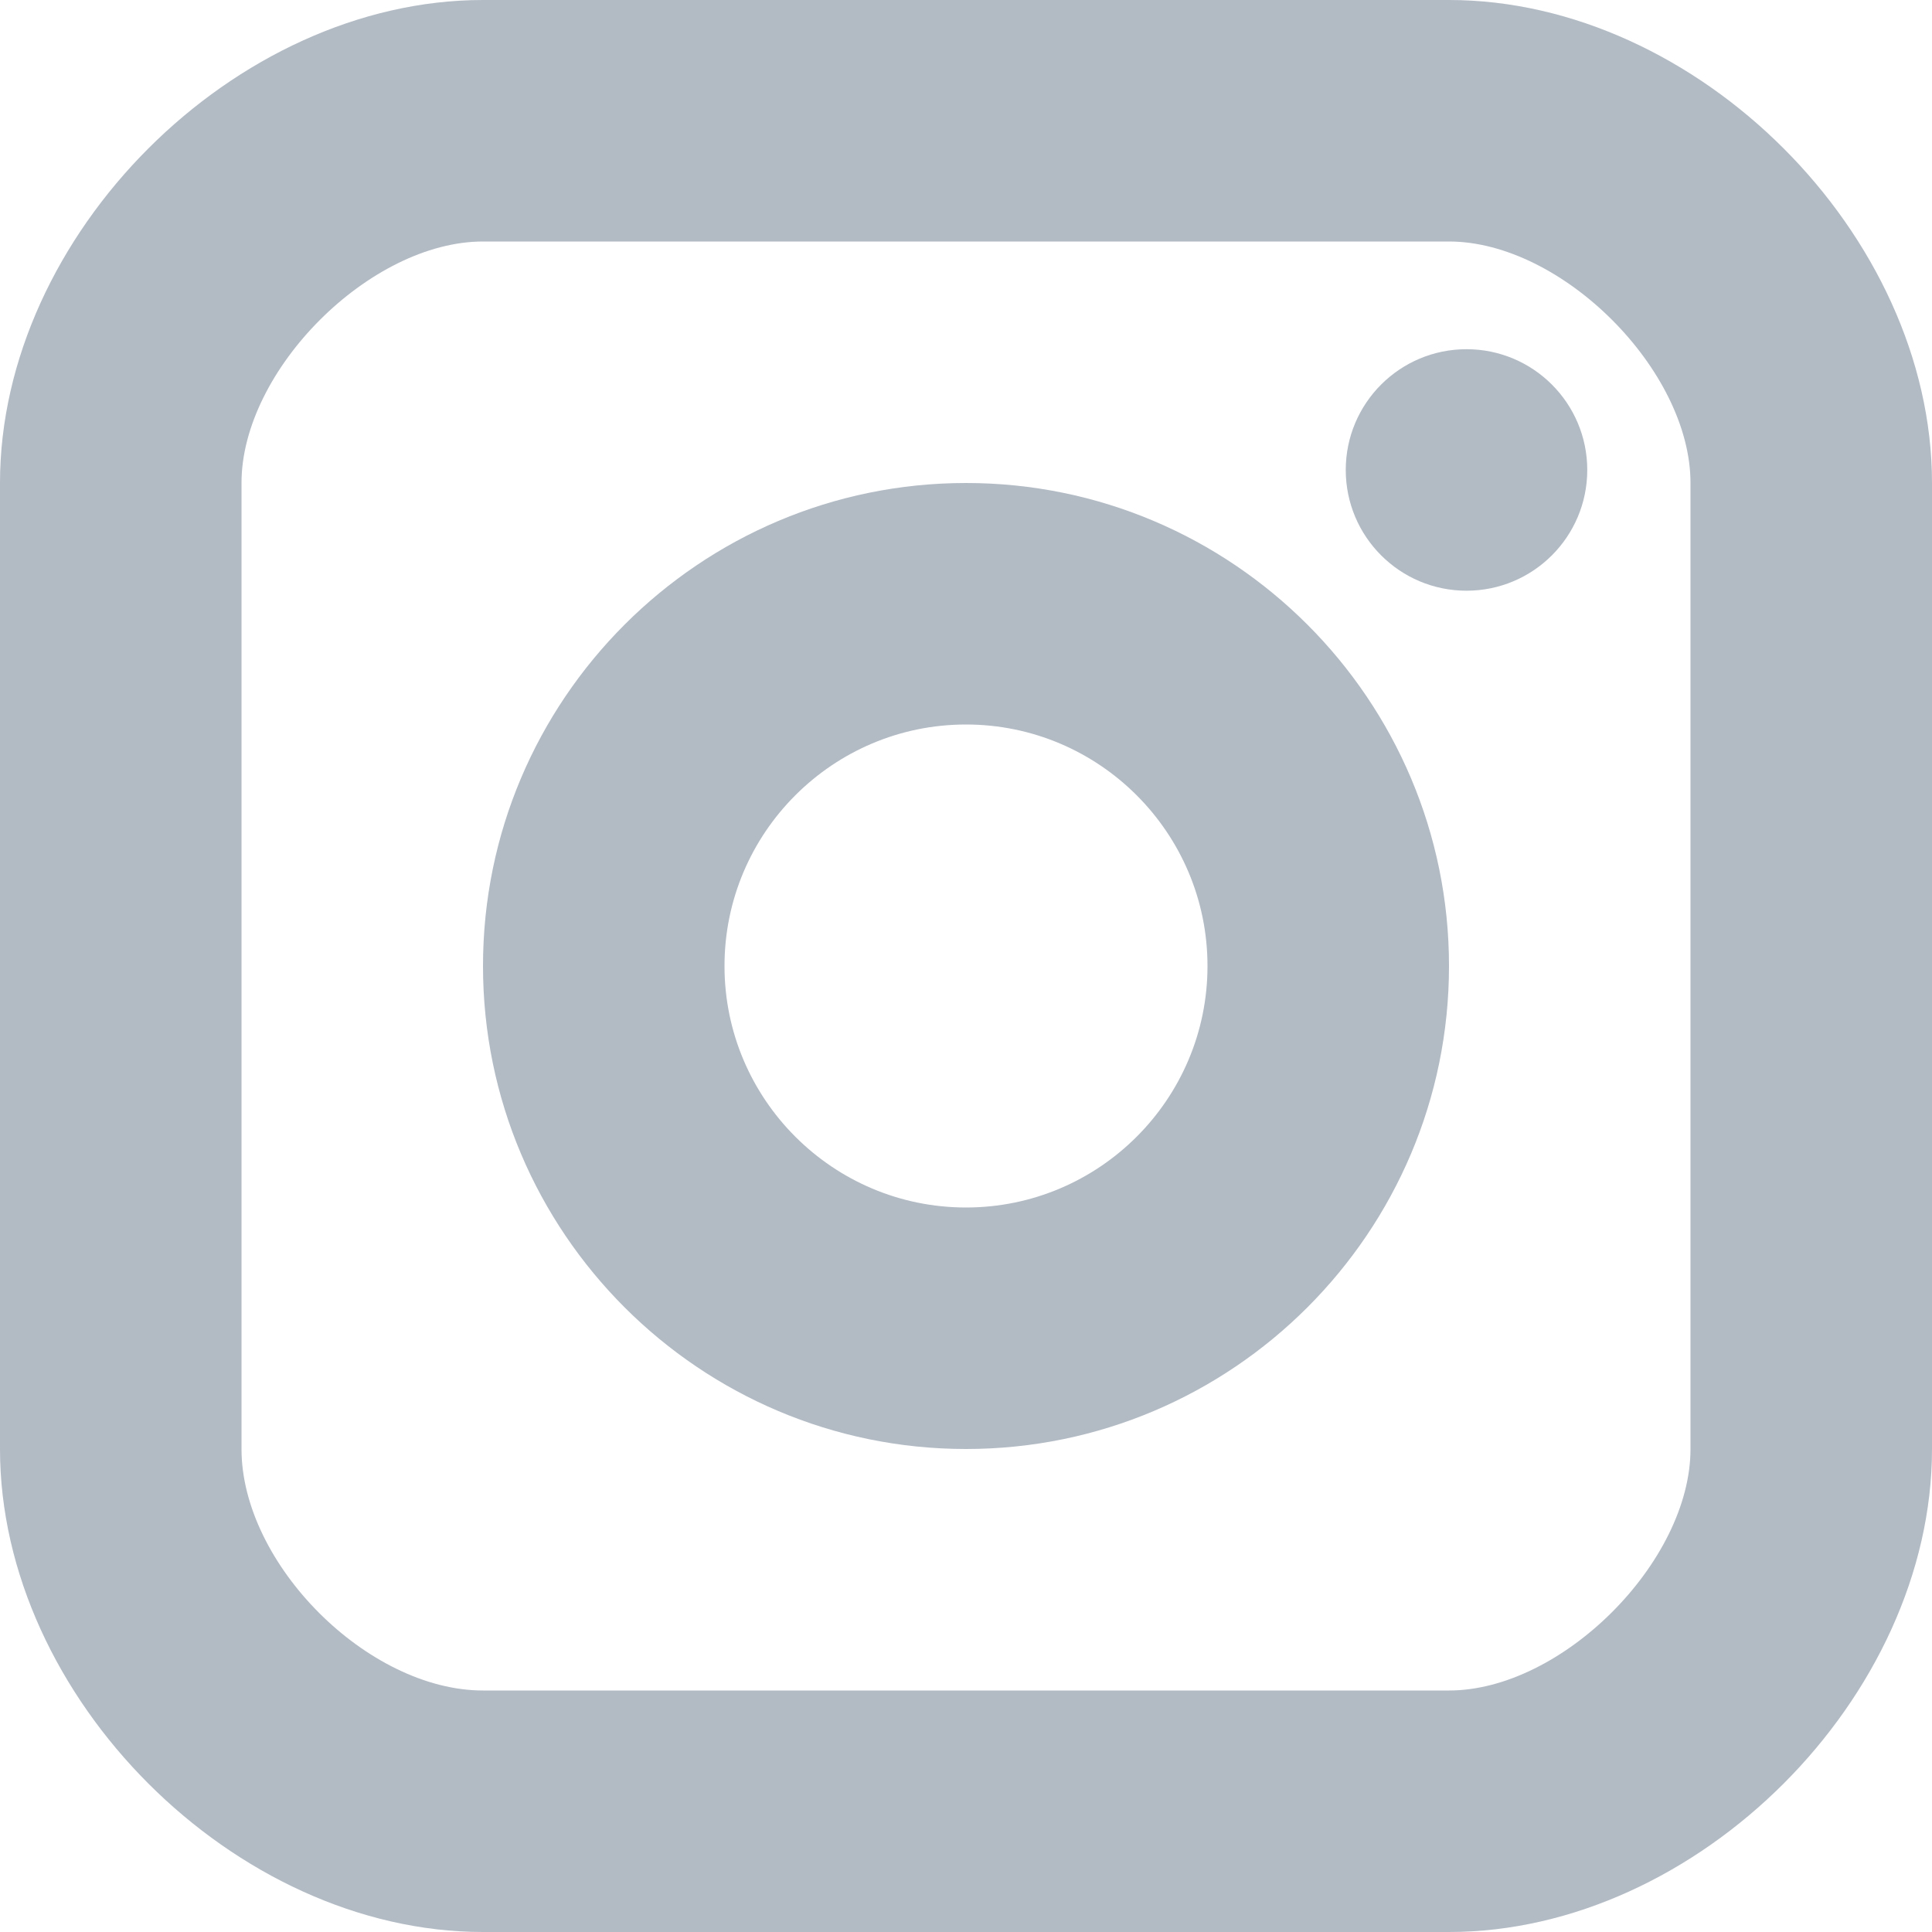
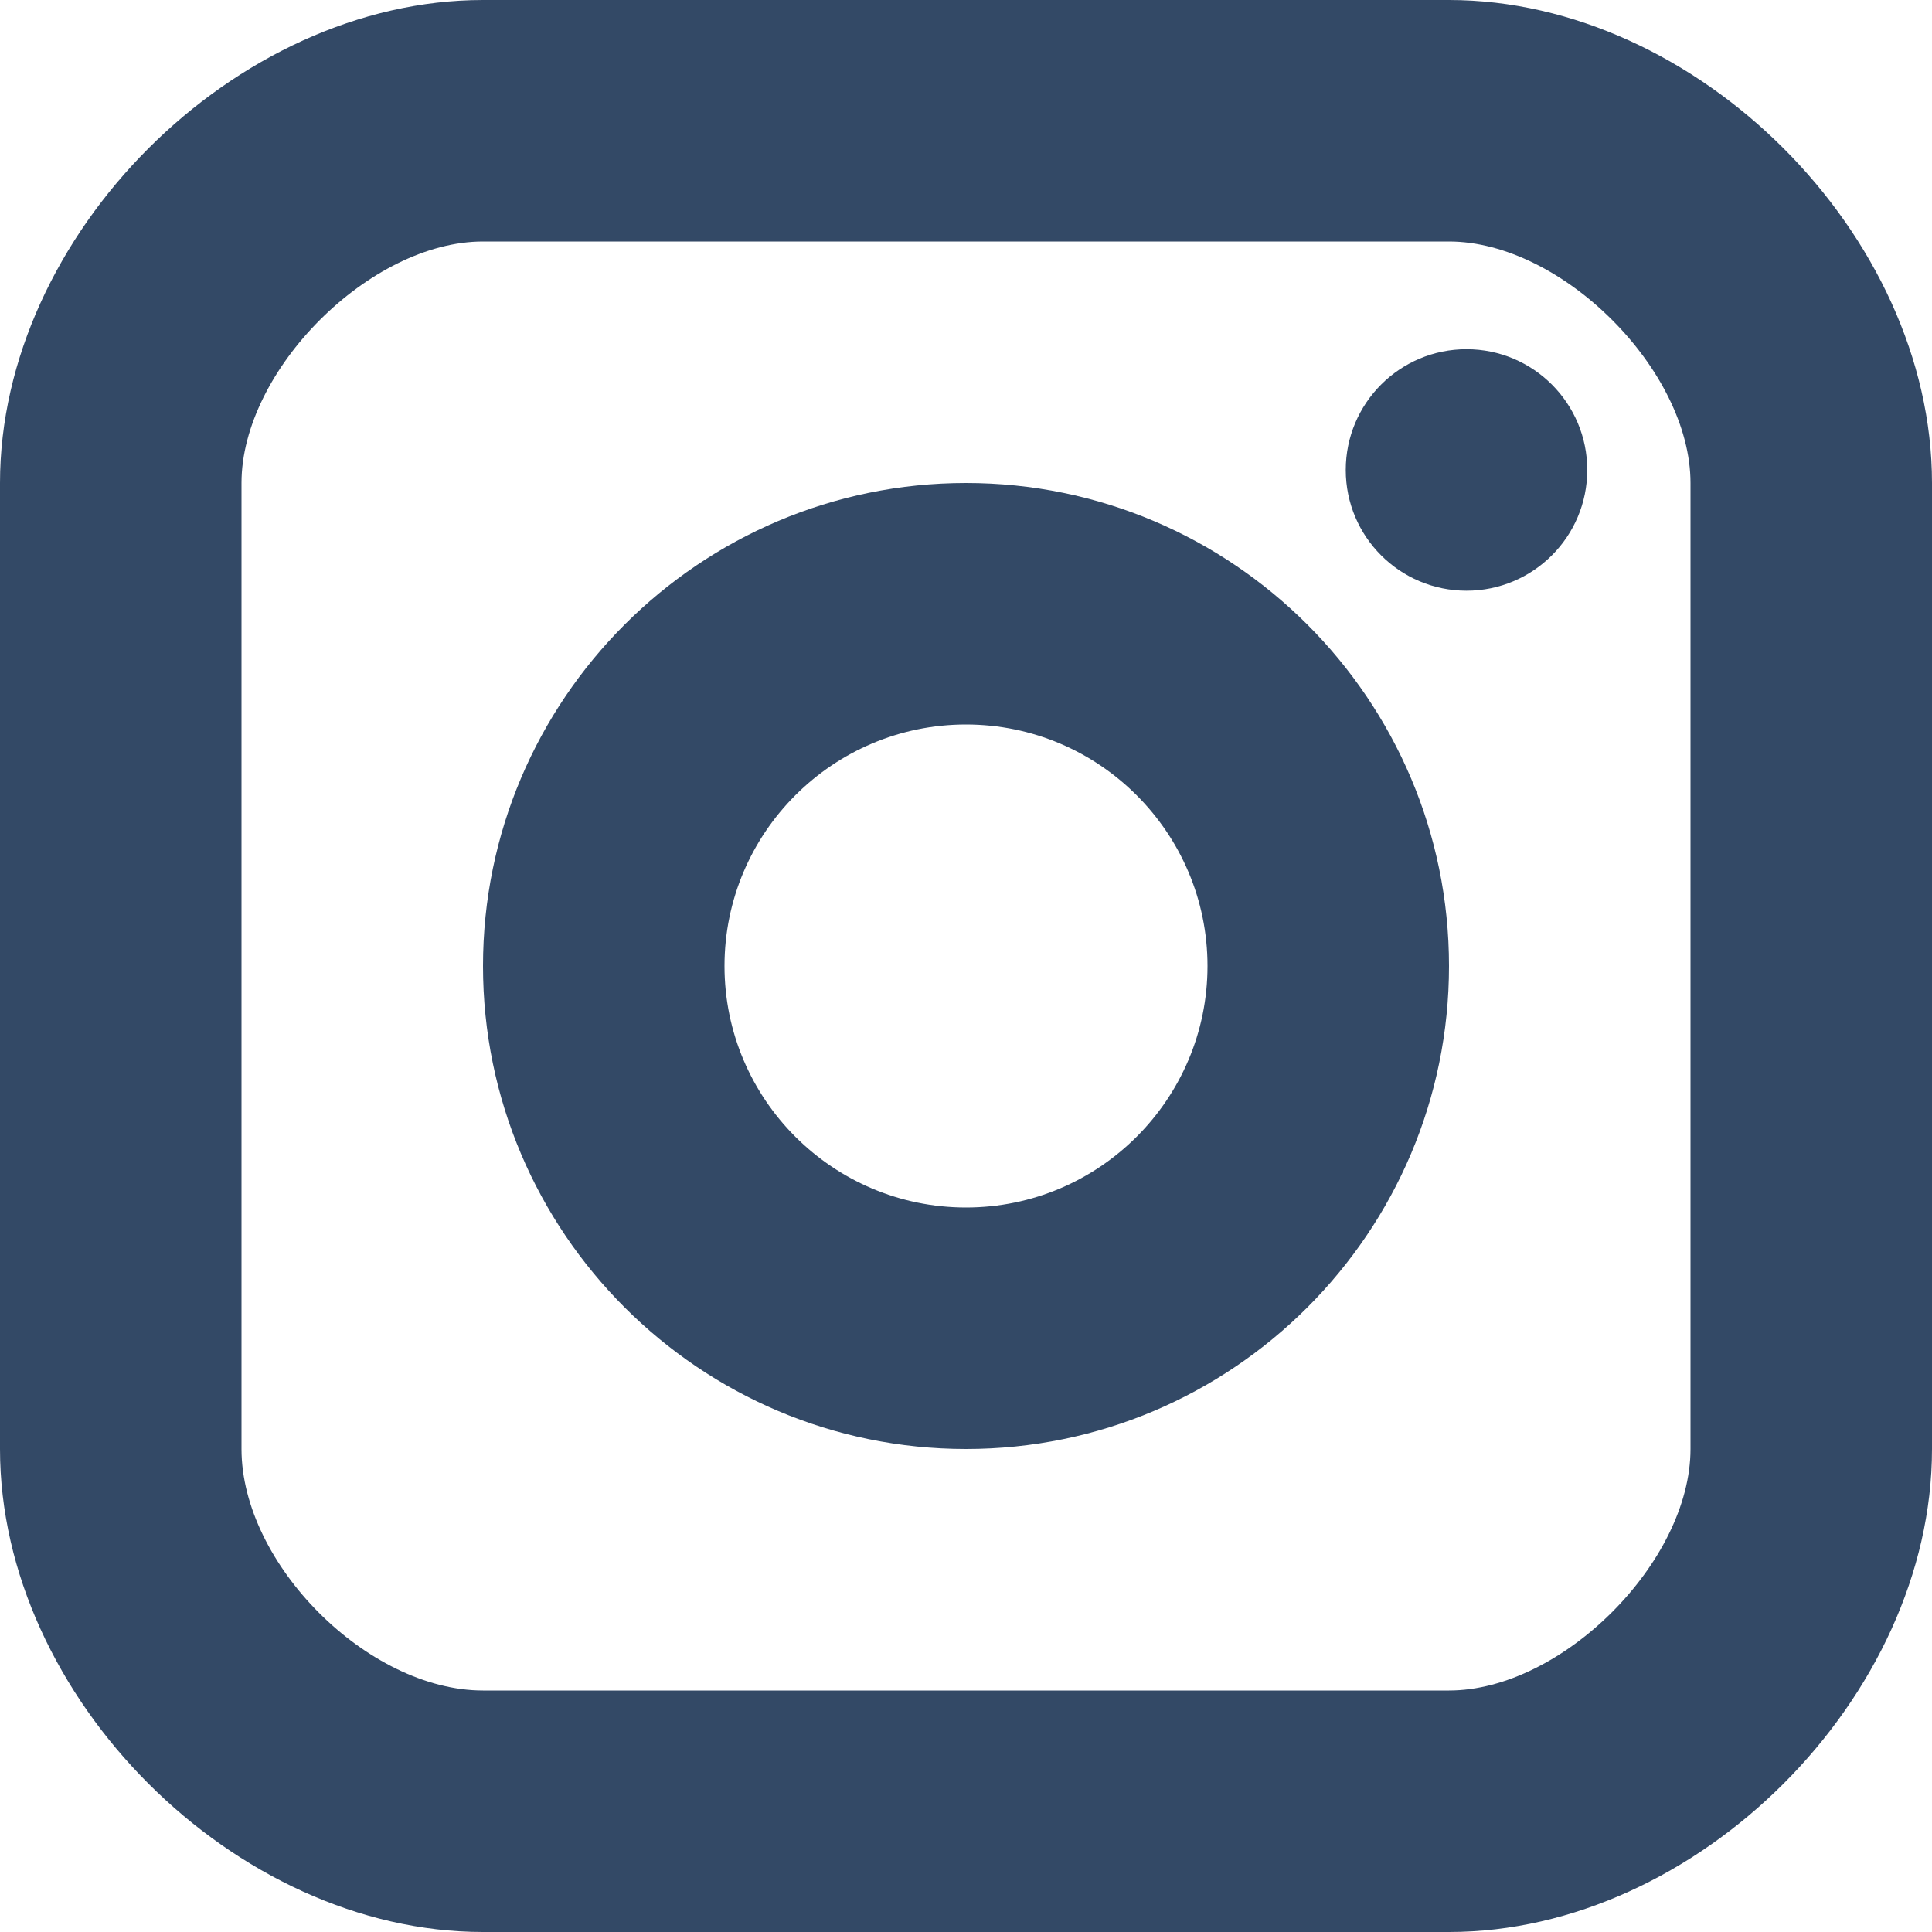
<svg xmlns="http://www.w3.org/2000/svg" width="16" height="16" viewBox="0 0 16 16">
-   <g fill="#B2BAC4" fill-rule="nonzero">
+   <g fill="#334966" fill-rule="nonzero">
    <circle cx="12.145" cy="3.892" r="1" />
    <path d="M8 12c-2.206 0-4-1.794-4-4s1.794-4 4-4 4 1.794 4 4-1.794 4-4 4zm0-6c-1.103 0-2 .897-2 2s.897 2 2 2 2-.897 2-2-.897-2-2-2z" />
    <path d="M12 16H4c-2.056 0-4-1.944-4-4V4c0-2.056 1.944-4 4-4h8c2.056 0 4 1.944 4 4v8c0 2.056-1.944 4-4 4zM4 2c-.935 0-2 1.065-2 2v8c0 .953 1.047 2 2 2h8c.935 0 2-1.065 2-2V4c0-.935-1.065-2-2-2H4z" />
  </g>
</svg>
